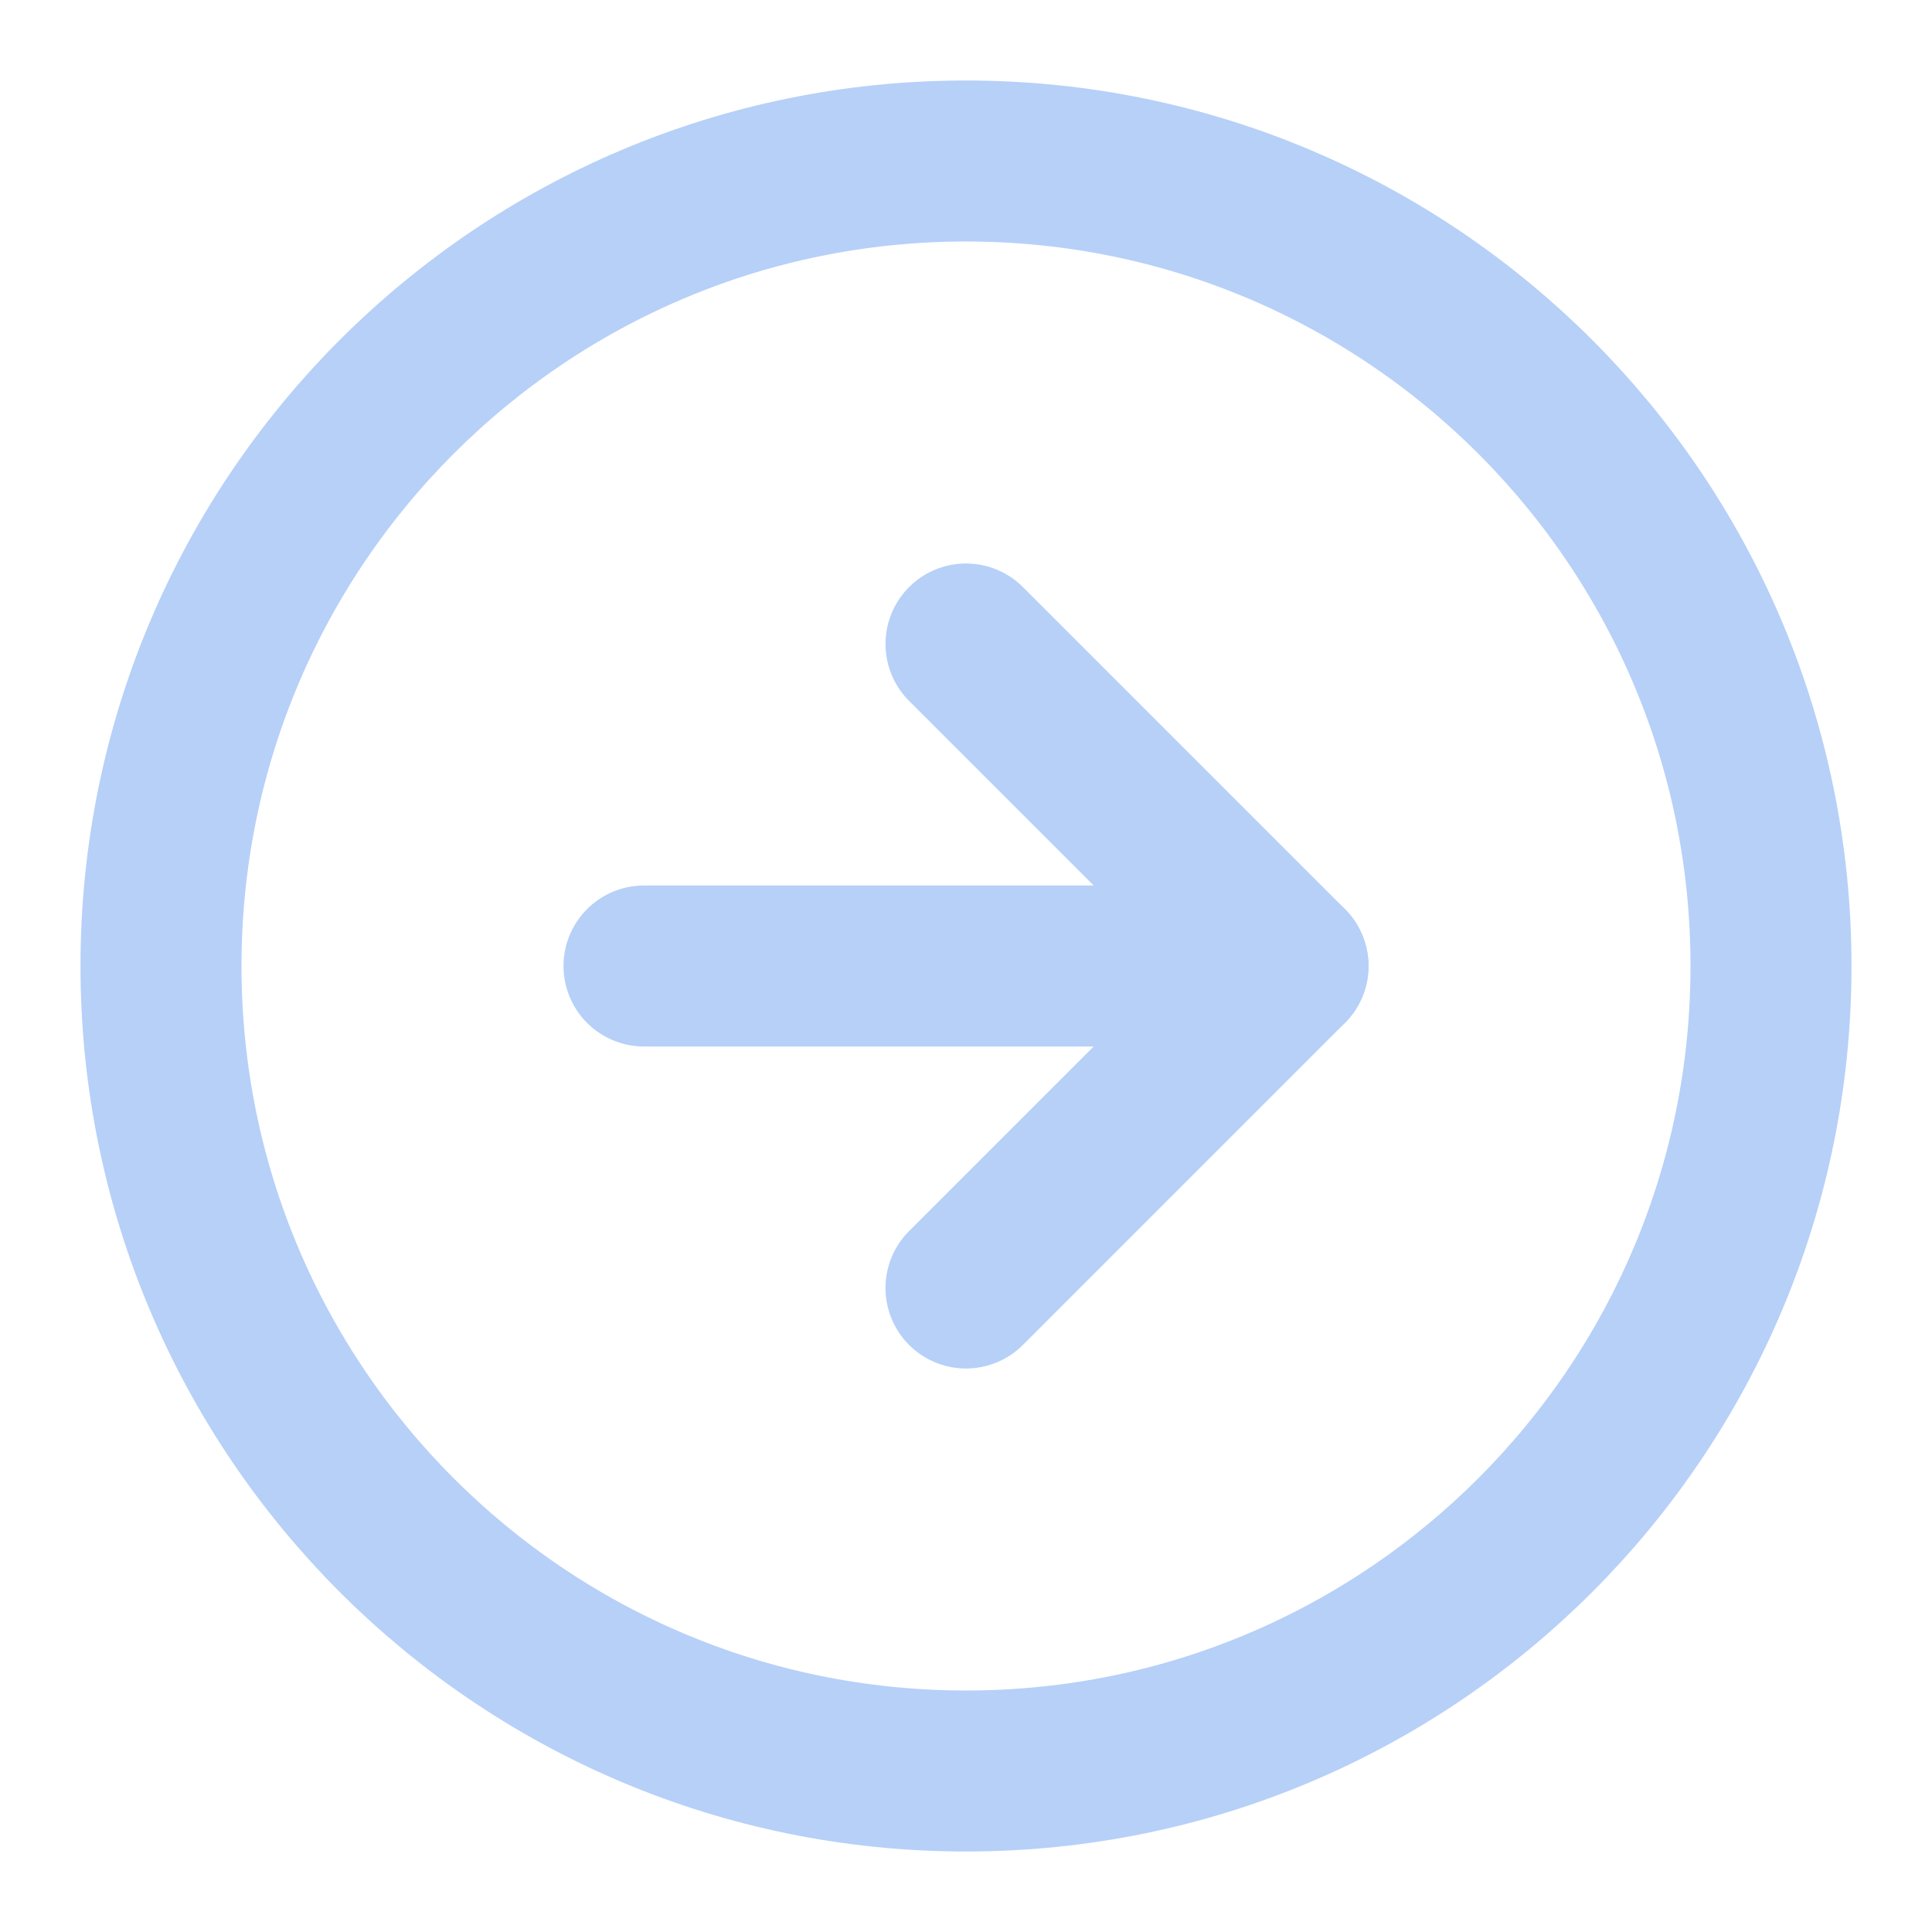
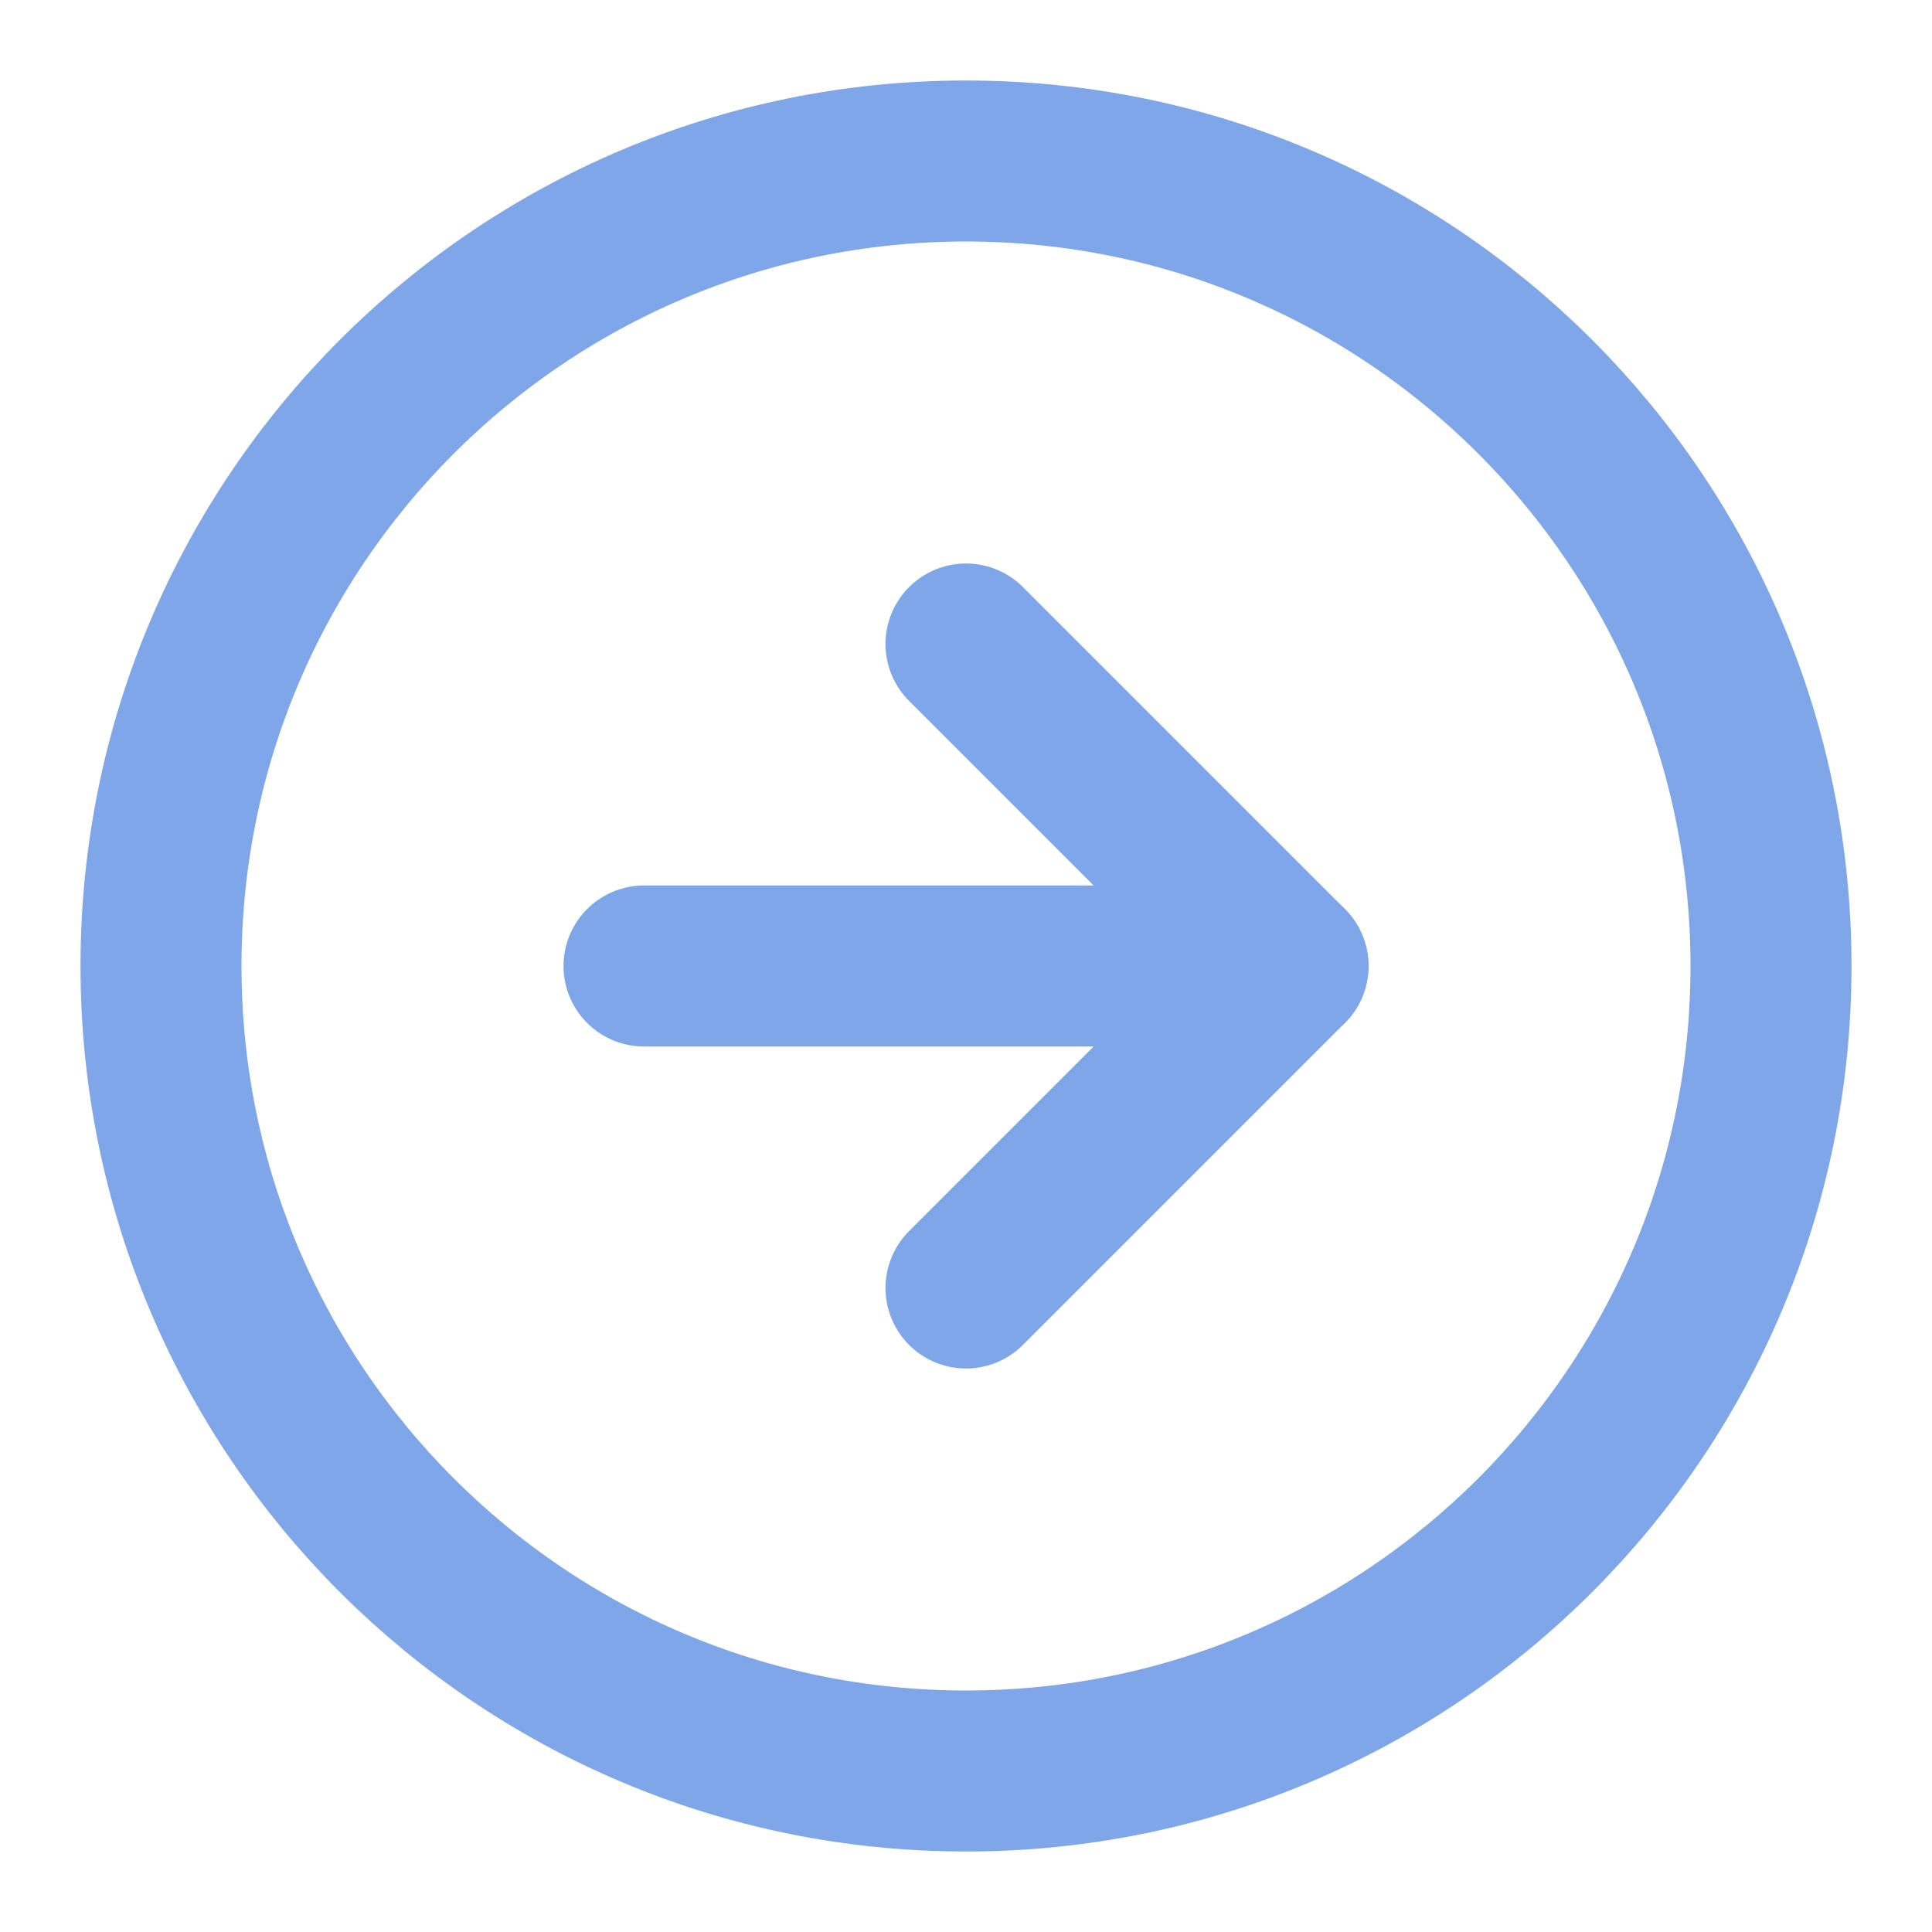
- <svg xmlns="http://www.w3.org/2000/svg" width="24" height="24" viewBox="0 0 24 24" fill="none" stroke="#B6D0F8" stroke-width="2" stroke-linecap="round" stroke-linejoin="round" class="lucide lucide-circle-arrow-right">
+ <svg xmlns="http://www.w3.org/2000/svg" width="24" height="24" viewBox="0 0 24 24" fill="none" stroke="#7FA6E8" stroke-width="2" stroke-linecap="round" stroke-linejoin="round" class="lucide lucide-circle-arrow-right">
  <circle cx="12" cy="12" r="10" />
  <path d="M8 12h8" />
  <path d="m12 16 4-4-4-4" />
</svg>
